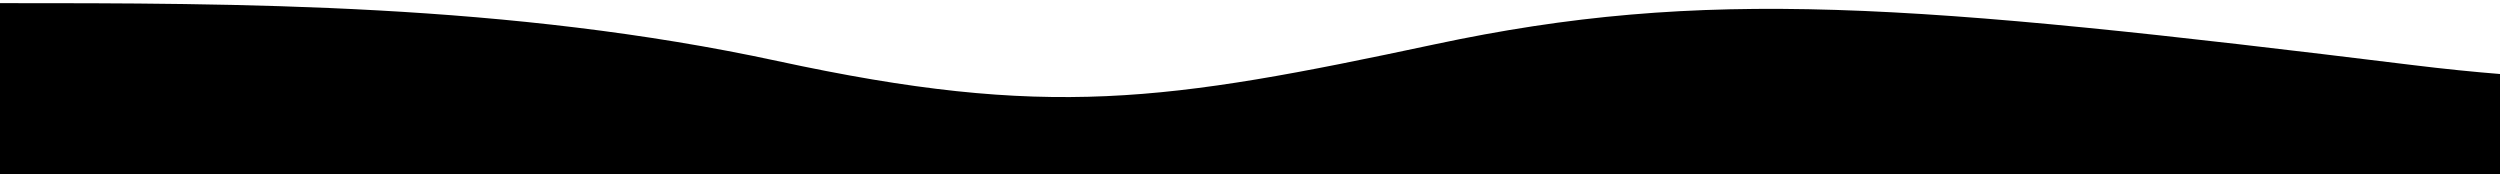
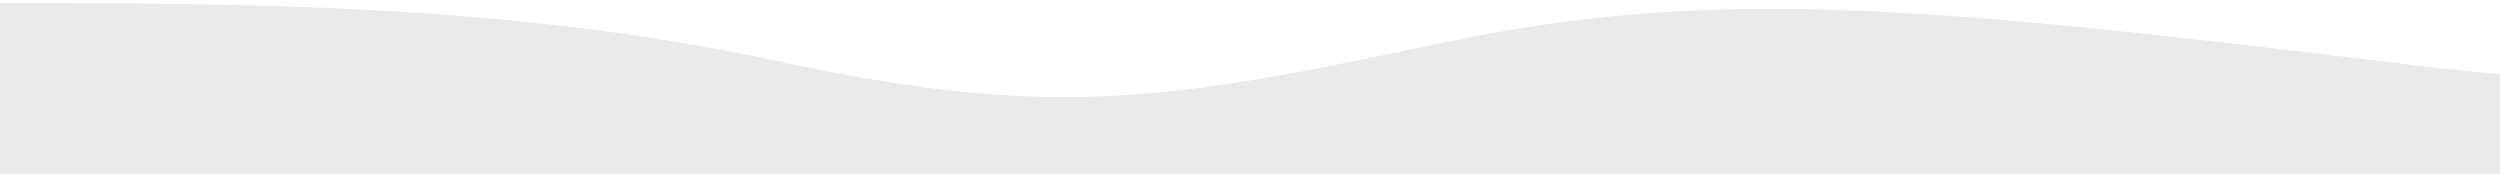
<svg xmlns="http://www.w3.org/2000/svg" class="wave-1hkxOo" version="1.1" viewBox="0 0 1440 100" preserveAspectRatio="none">
-   <path class="wavePath-haxJK1 animationPaused-2hZ4IO" d="M826.337,25.54 C670.97,58.656 603.696,68.787 447.802,35.144 C293.343,1.811 137.334,1.811 0,1.811 L0,150 L1920,150 L1920,1.811 C1739.535,-16.685 1679.864,73.161 1389.783,37.486 C1099.701,1.811 981.705,-7.577 826.337,25.54 Z" fill="currentColor" />
+   <path class="wavePath-haxJK1 animationPaused-2hZ4IO" d="M826.337,25.54 C670.97,58.656 603.696,68.787 447.802,35.144 C293.343,1.811 137.334,1.811 0,1.811 L0,150 L1920,150 L1920,1.811 C1739.535,-16.685 1679.864,73.161 1389.783,37.486 C1099.701,1.811 981.705,-7.577 826.337,25.54 Z" fill="rgb(234, 234, 234)" />
</svg>
